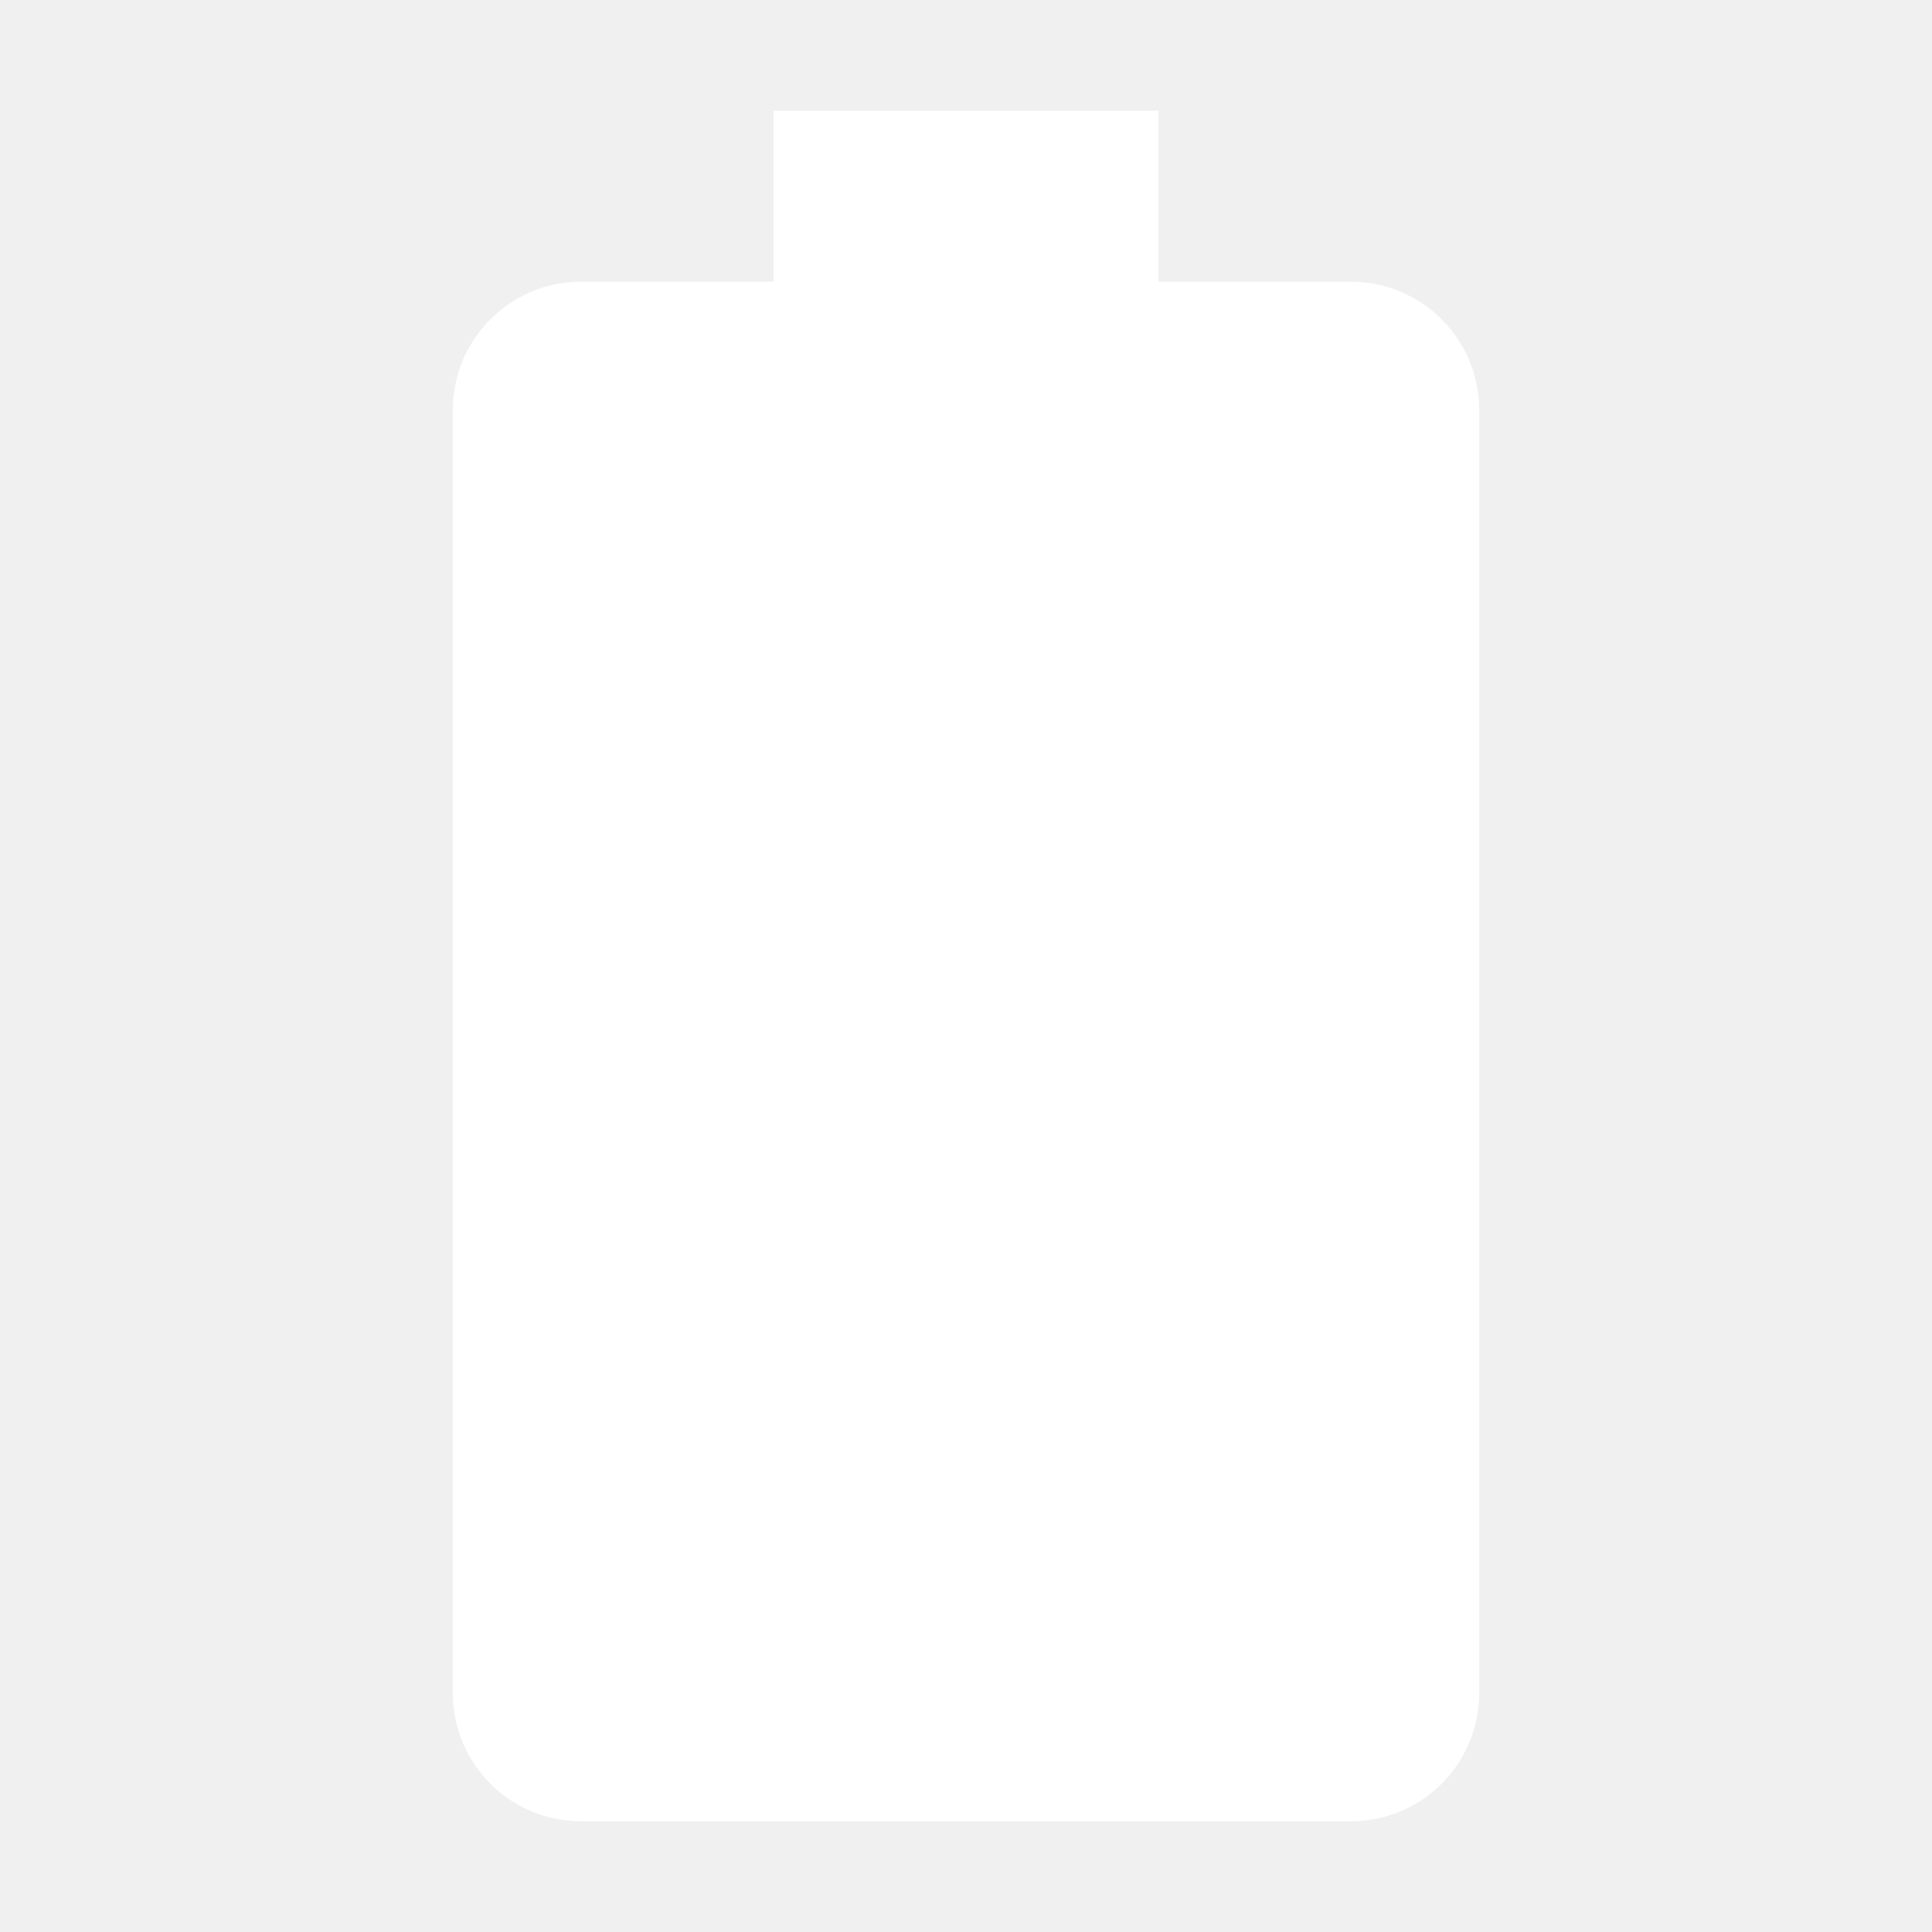
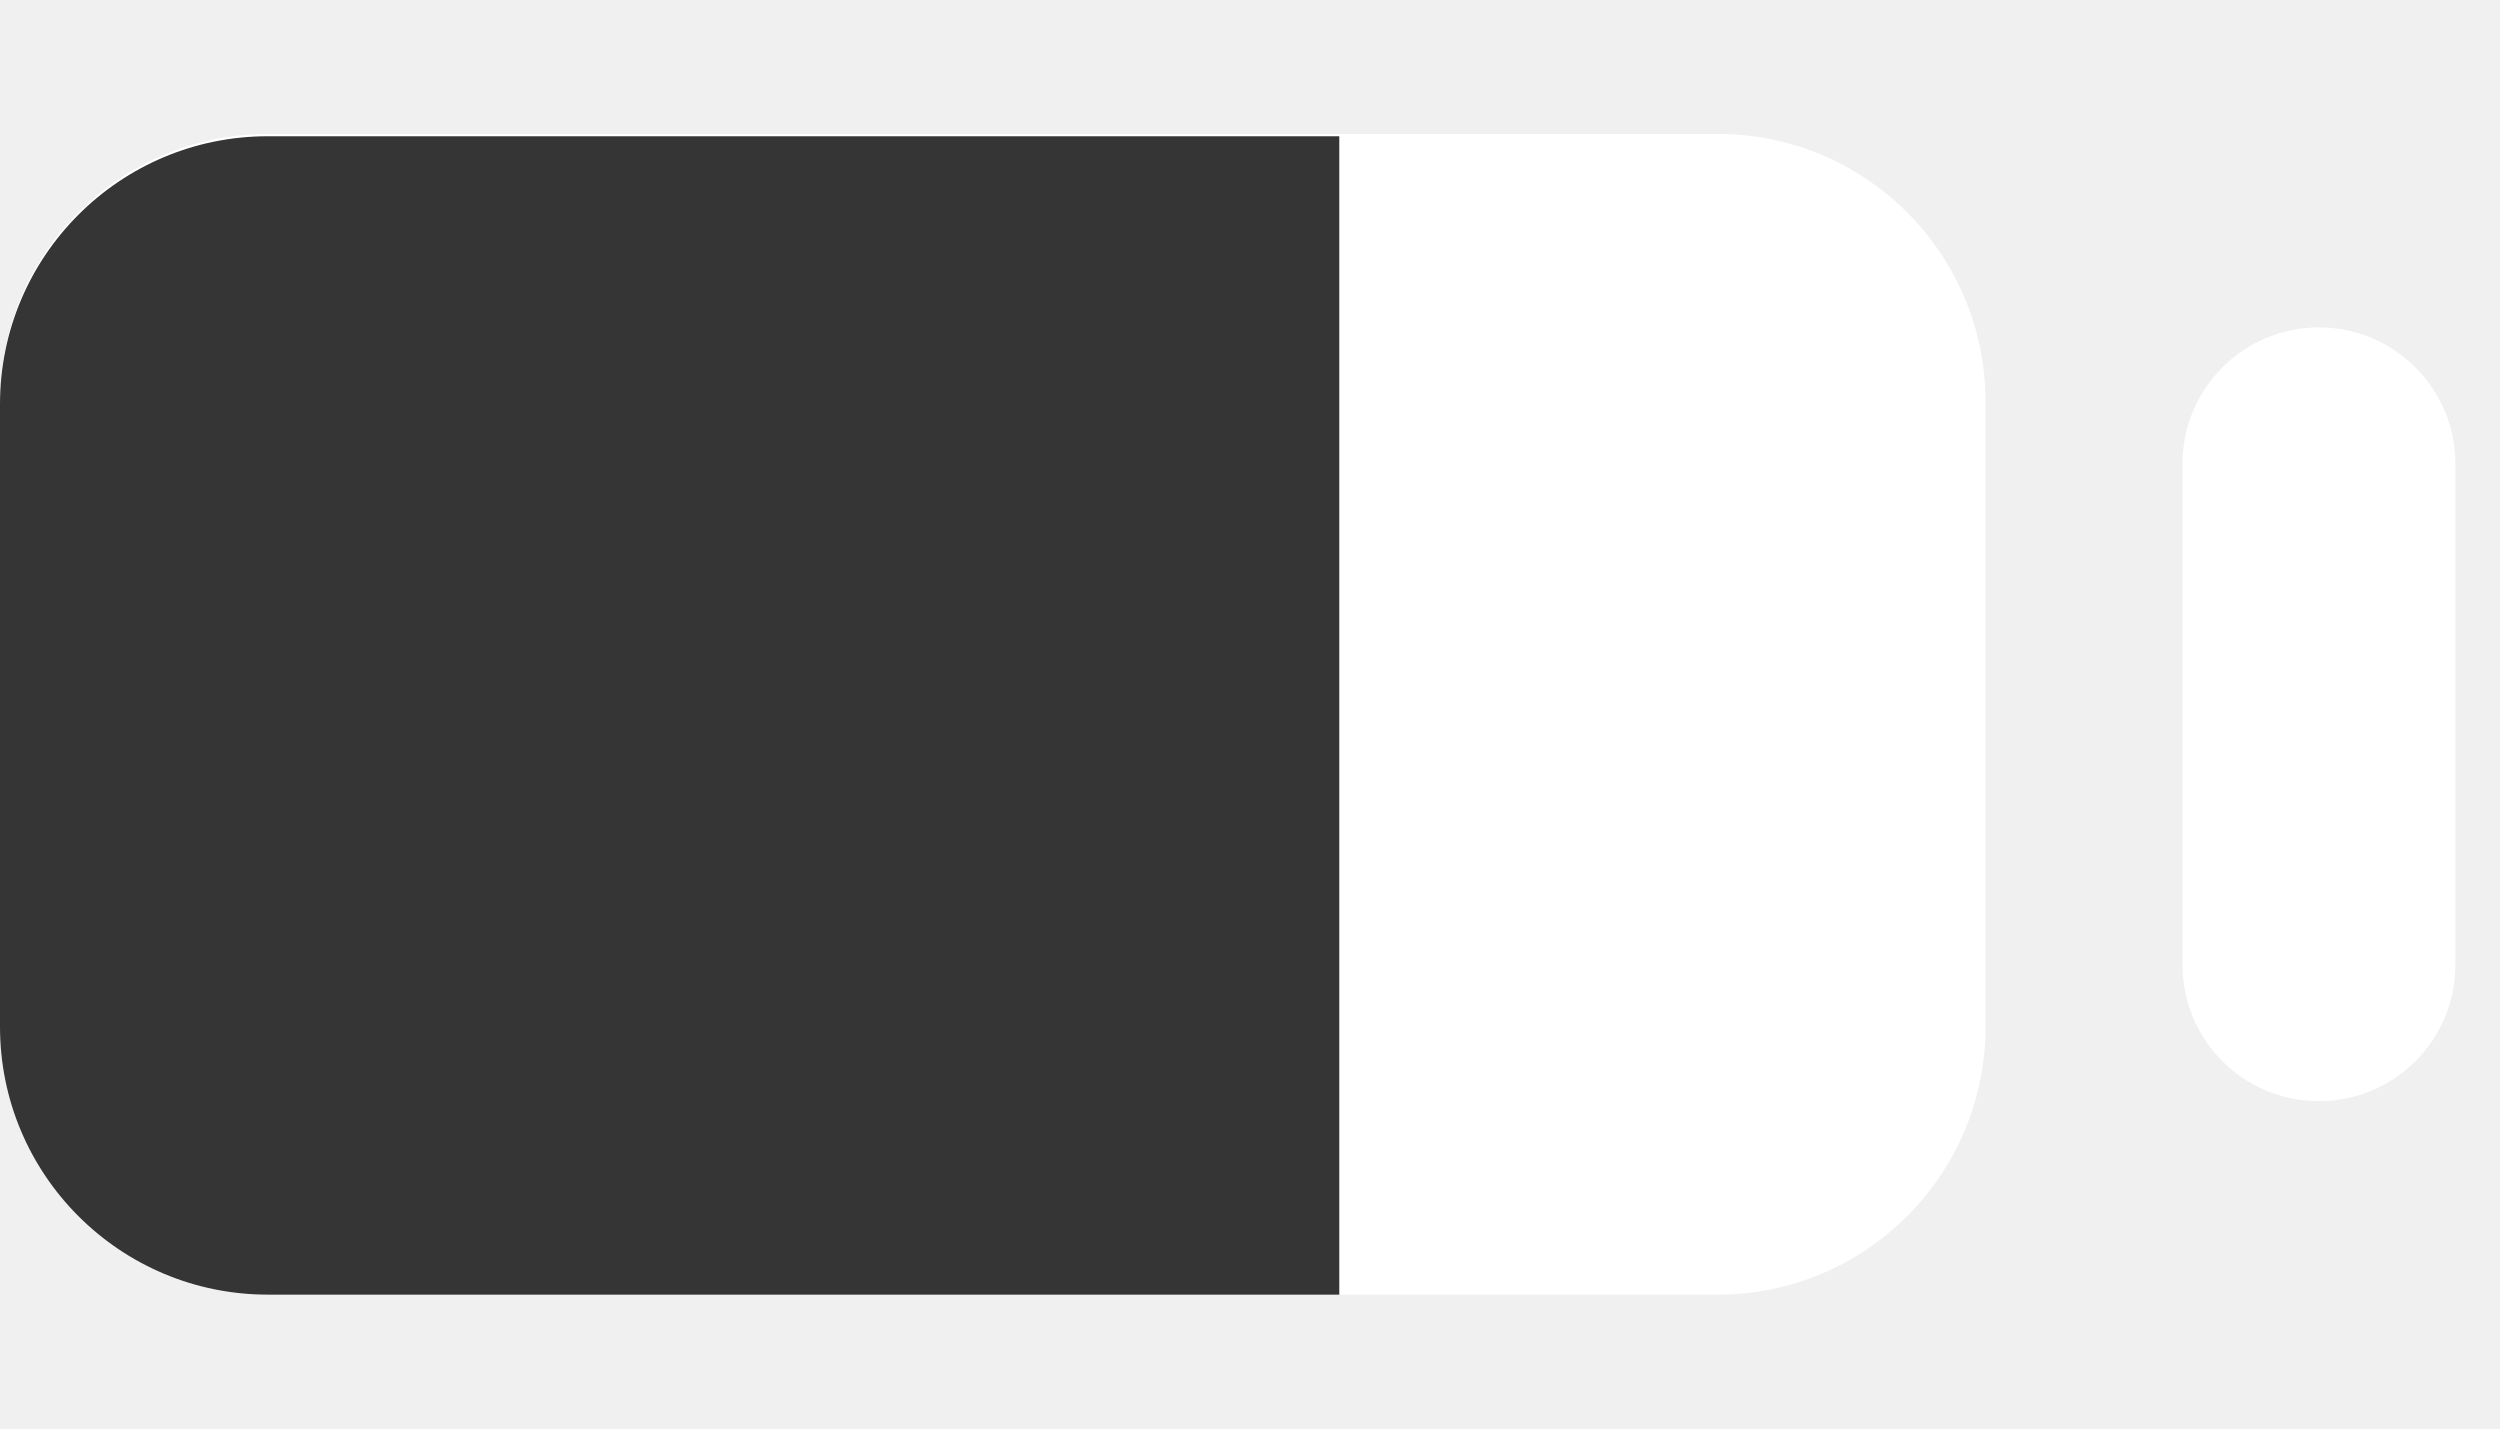
- <svg xmlns="http://www.w3.org/2000/svg" width="16" height="16" viewBox="0 0 16 16" fill="none">
-   <path d="M9.594 0.917H6.406V2.333H4.812C4.226 2.333 3.75 2.809 3.75 3.396V14.021C3.75 14.608 4.226 15.083 4.812 15.083H11.188C11.774 15.083 12.25 14.608 12.25 14.021V3.396C12.25 2.809 11.774 2.333 11.188 2.333H9.594V0.917Z" fill="#FFFFFF" />
+ <svg xmlns="http://www.w3.org/2000/svg" width="28" height="16" viewBox="0 0 28 16" fill="none">
+   <path d="M0 11.5V4.5C0 2.843 1.343 1.5 3 1.5H6.79H19.238C20.895 1.5 22.238 2.843 22.238 4.5V11.5C22.238 13.157 20.895 14.5 19.238 14.5H6.79H3C1.343 14.5 0 13.157 0 11.5Z" fill="white" />
+   <path d="M27.5 5.194V10.806C27.5 11.649 26.816 12.333 25.972 12.333C25.128 12.333 24.444 11.649 24.444 10.806V8V5.194C24.444 4.351 25.128 3.667 25.972 3.667C26.816 3.667 27.5 4.351 27.5 5.194Z" fill="white" />
+   <path d="M0 11.5V4.526C0 2.869 1.343 1.526 3 1.526H15V14.5H3C1.343 14.5 0 13.157 0 11.5Z" fill="#353535" />
</svg>
